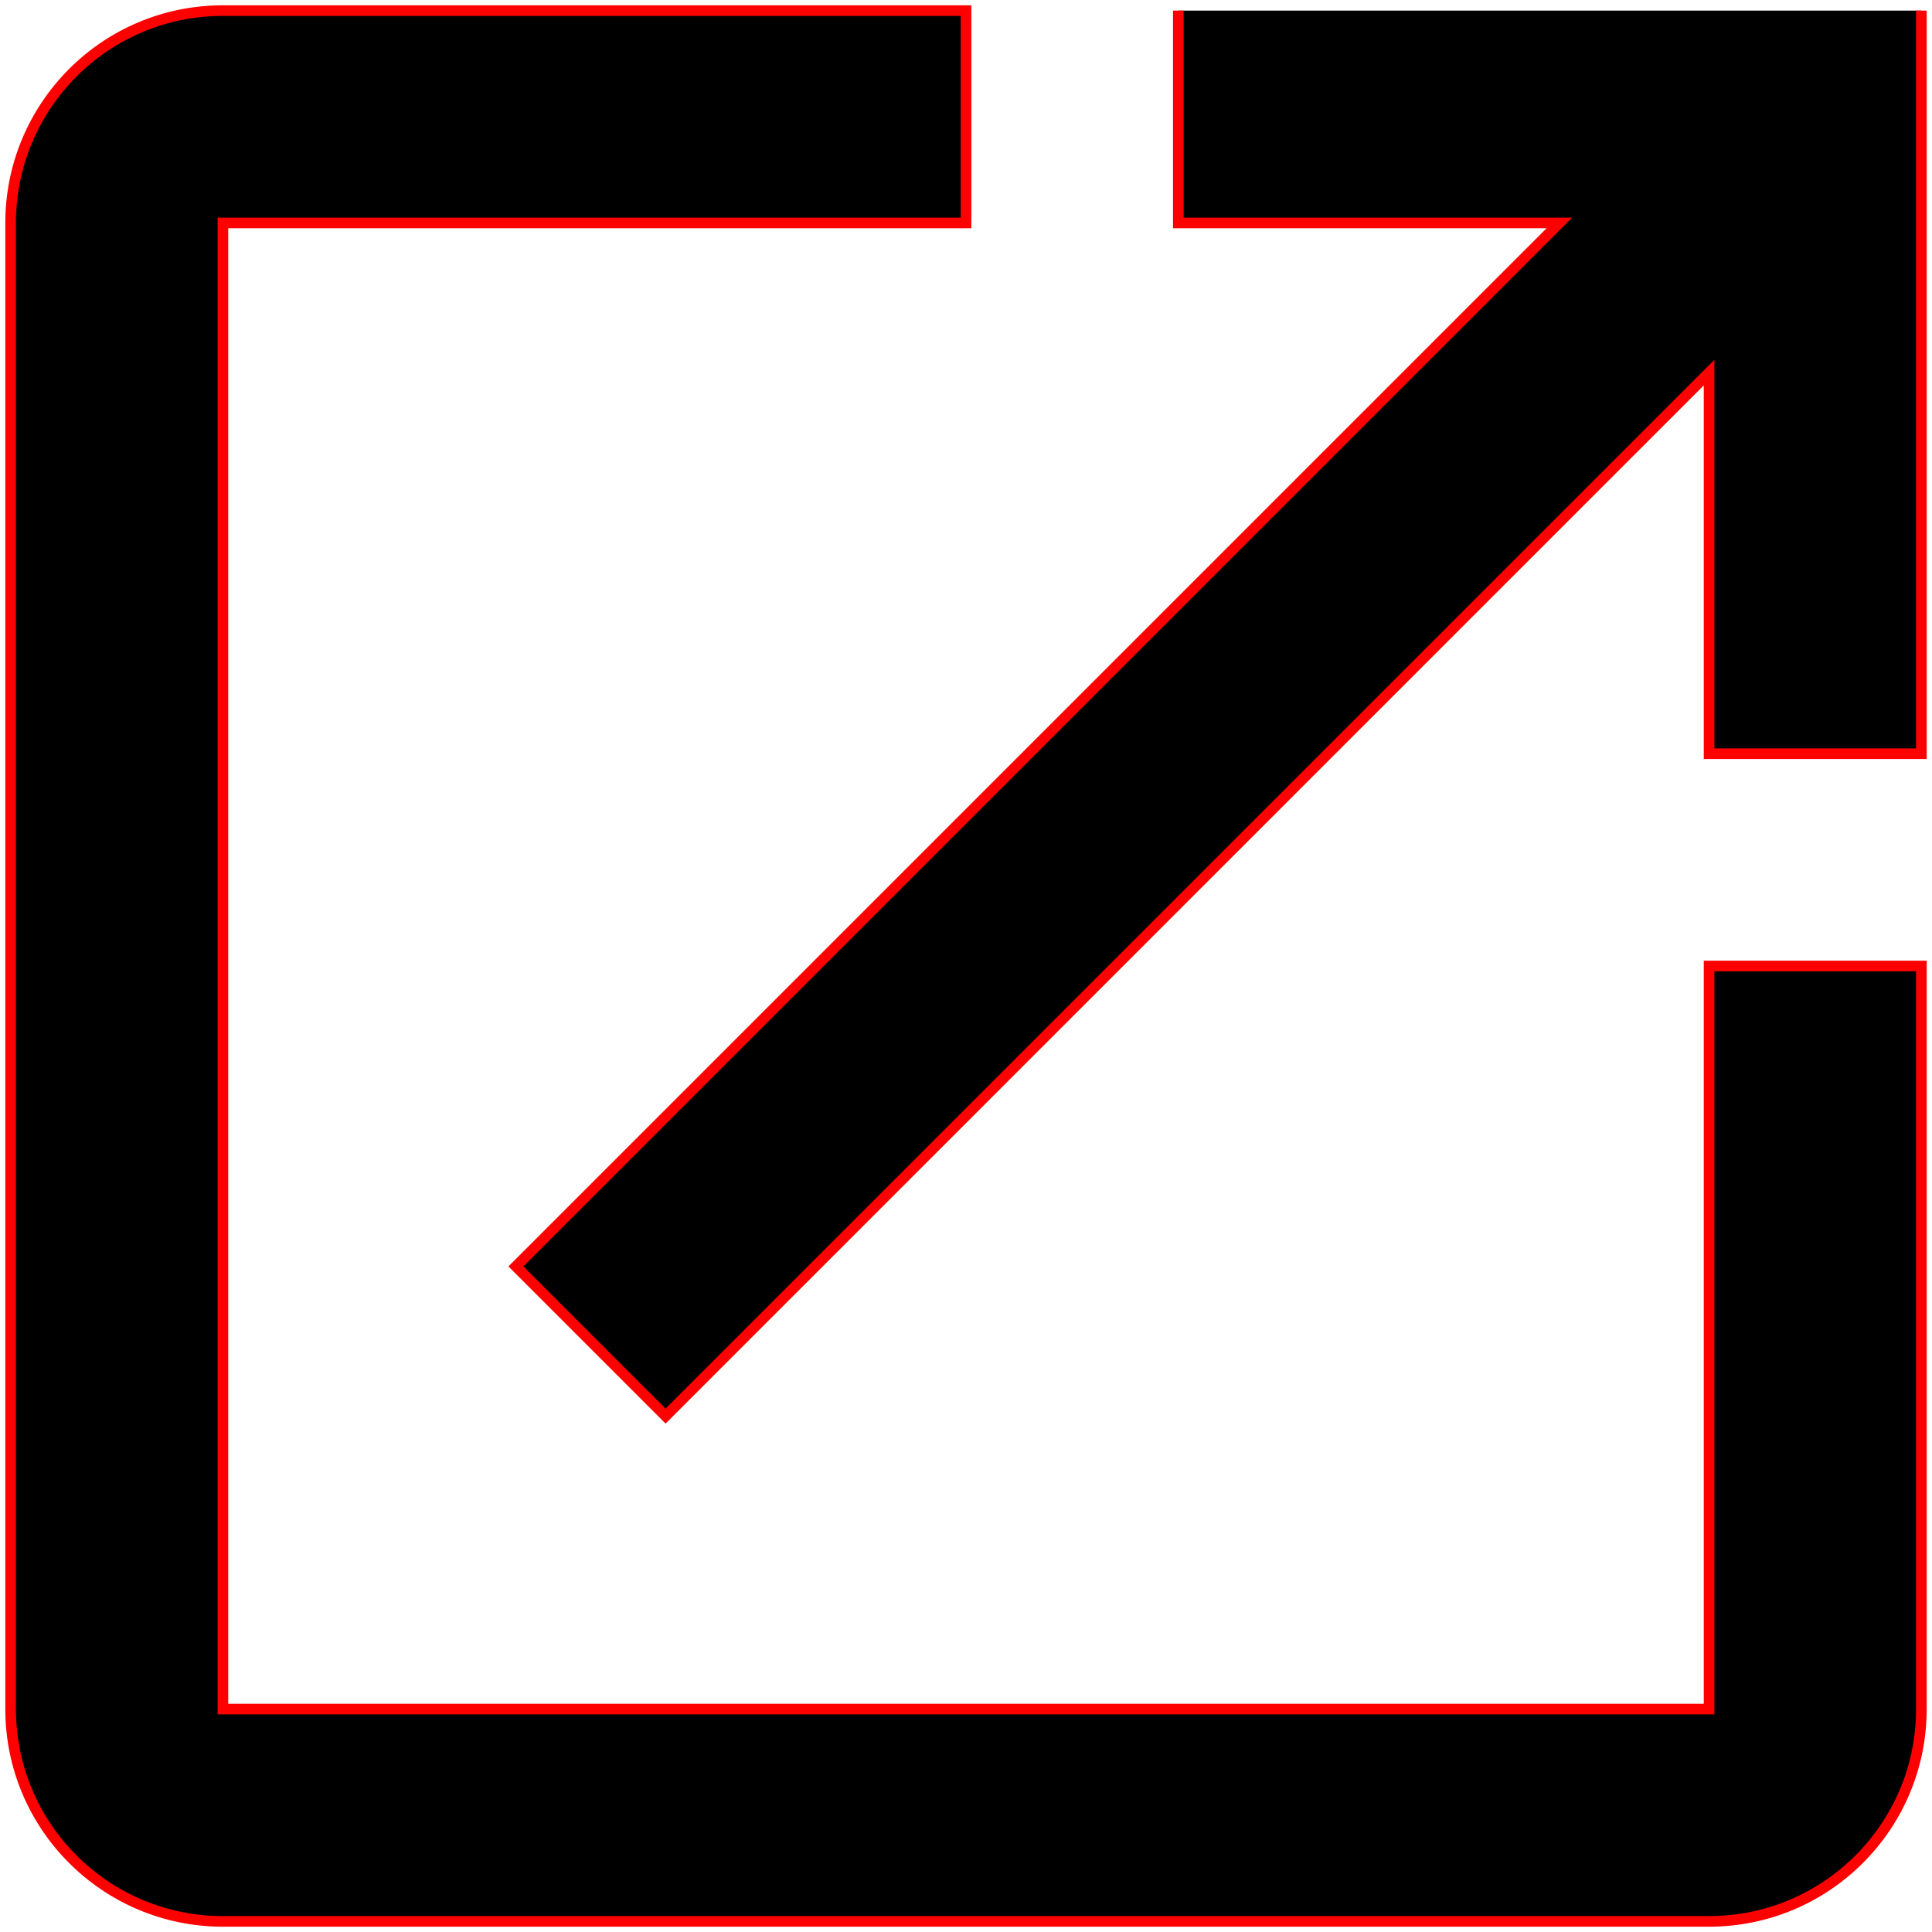
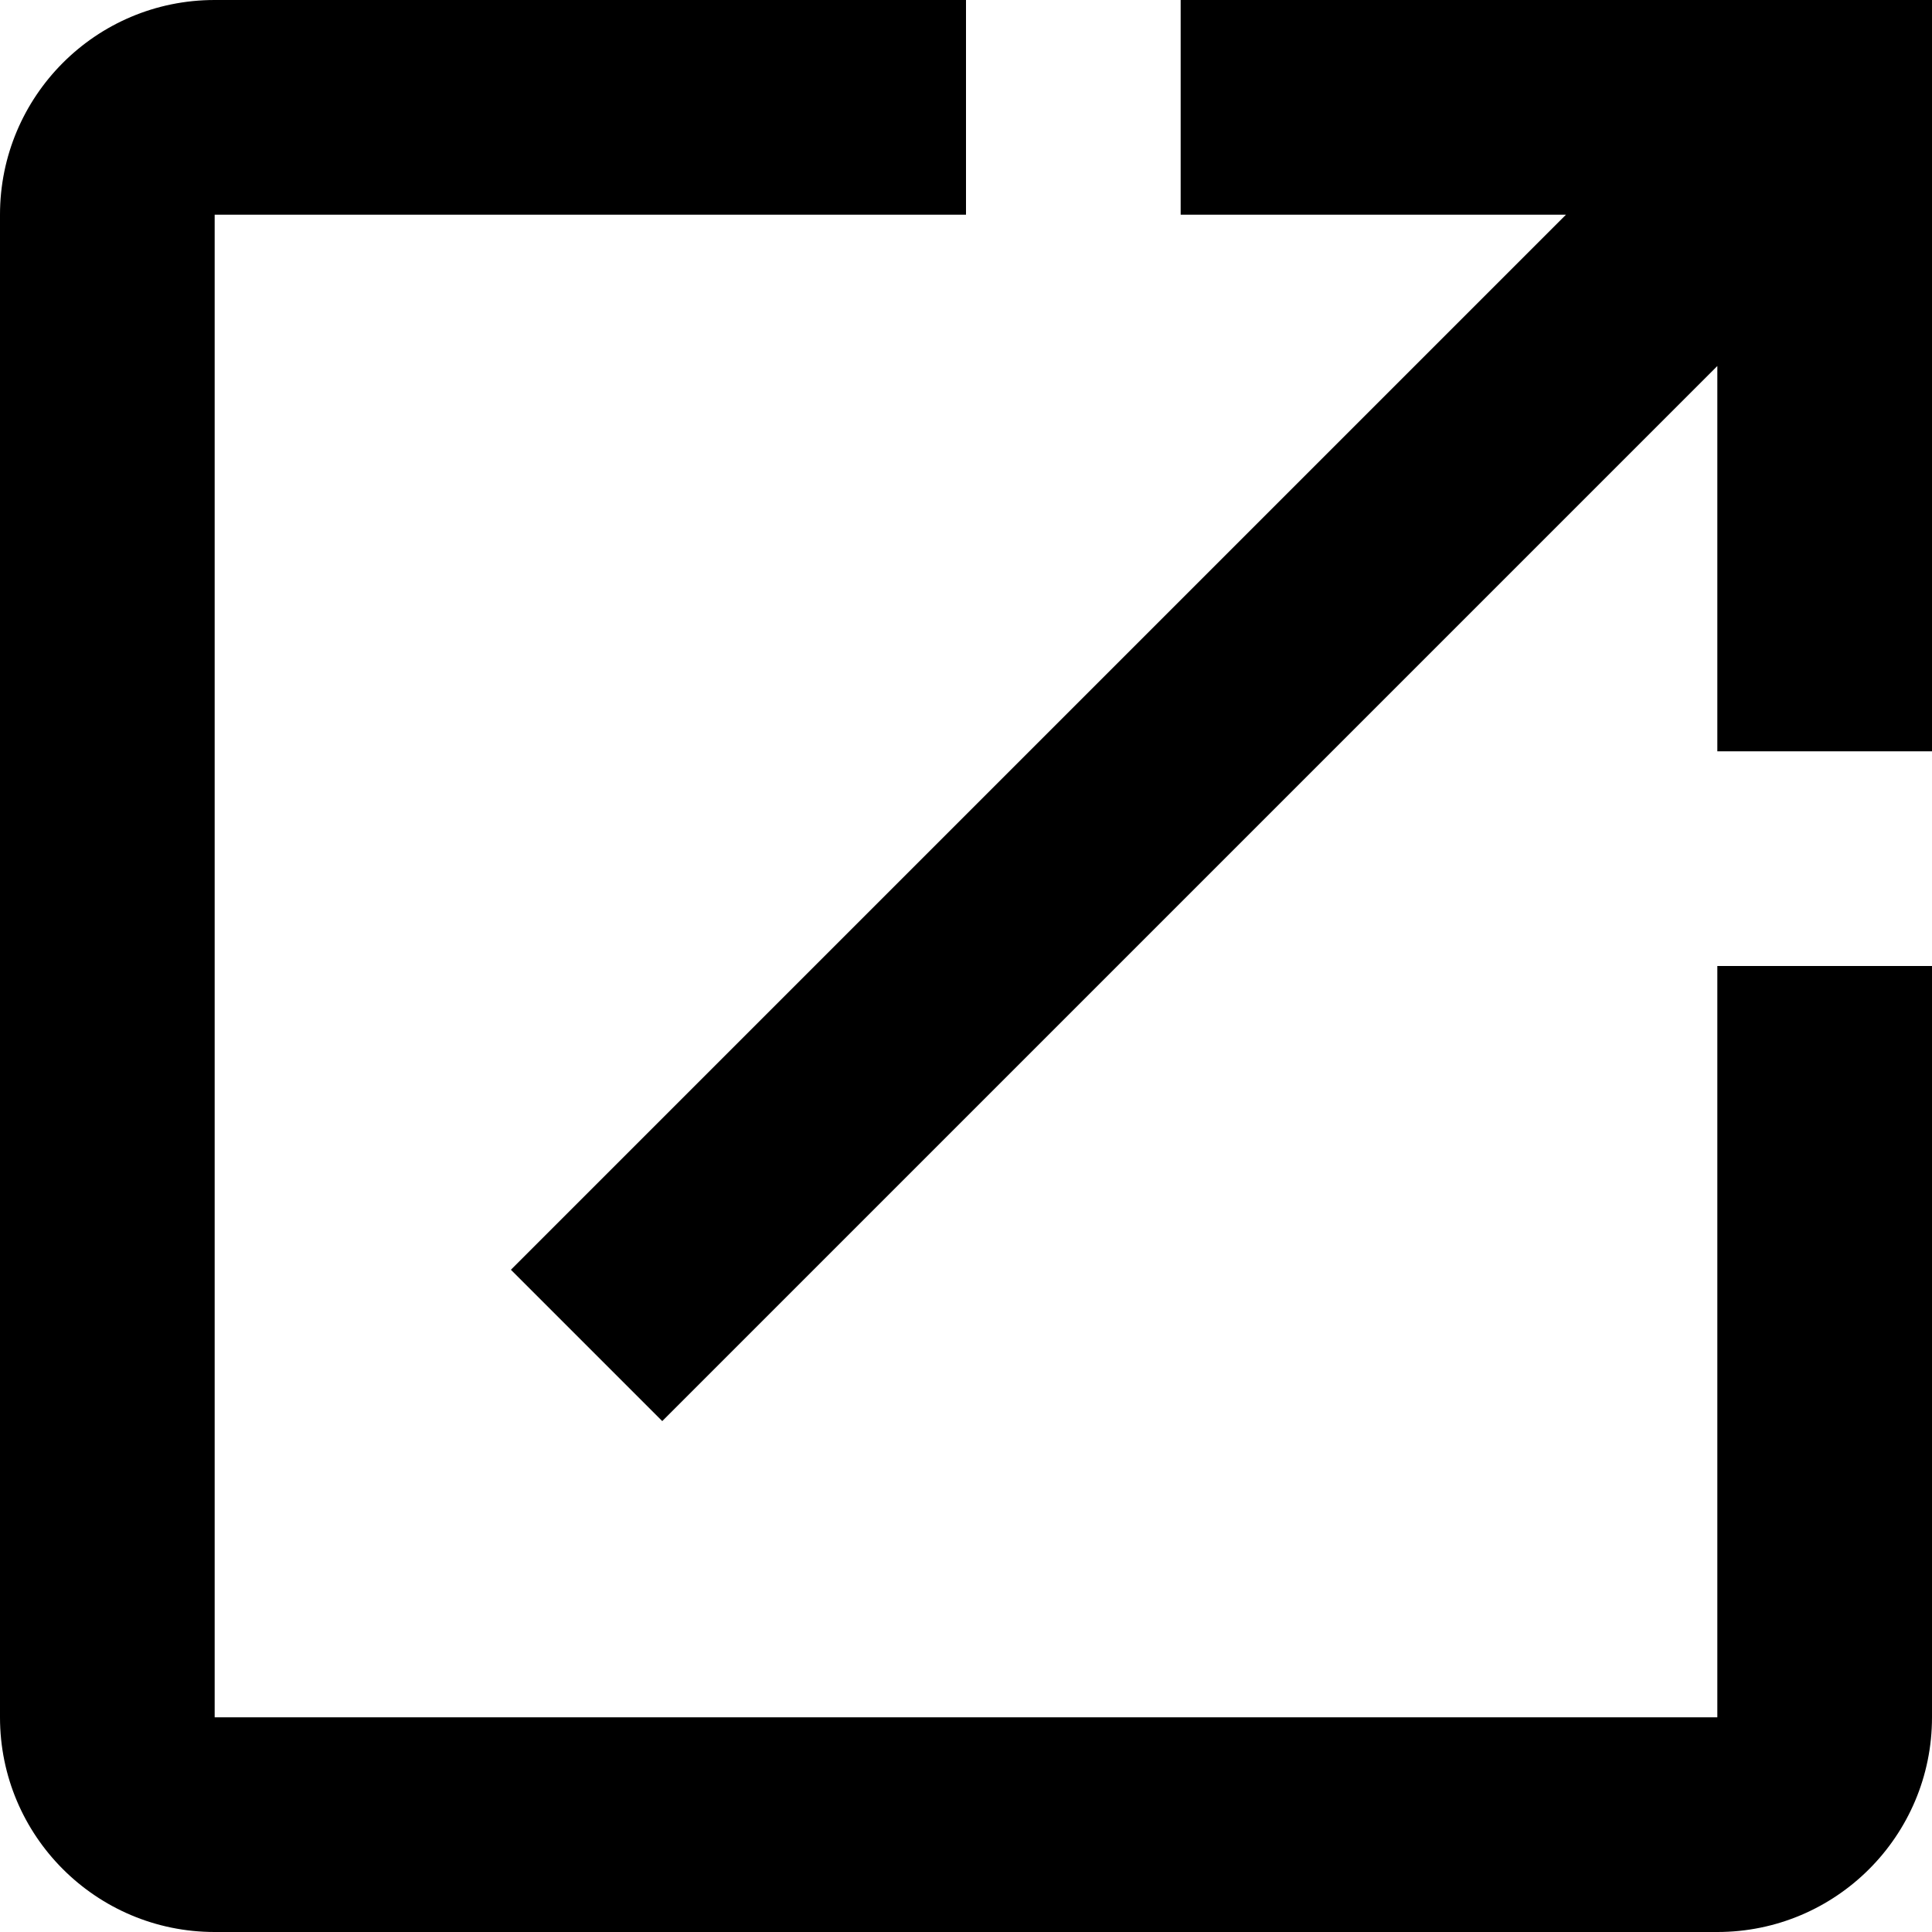
- <svg xmlns="http://www.w3.org/2000/svg" viewBox="2.9 2.9 18.2 18.2">
-   <path d="M14,3V5H17.59L7.76,14.83L9.17,16.24L19,6.41V10H21V3M19,19H5V5H12V3H5C3.89,3 3,3.9 3,5V19A2,2 0 0,0 5,21H19A2,2 0 0,0 21,19V12H19V19Z" stroke="#FF0000" stroke-width="0.1" fill="#000000" />
+ <svg xmlns="http://www.w3.org/2000/svg" viewBox="3 3 18 18">
+   <path d="M14,3V5H17.59L7.76,14.83L9.17,16.24L19,6.41V10H21V3M19,19H5V5H12V3H5C3.89,3 3,3.9 3,5V19A2,2 0 0,0 5,21H19A2,2 0 0,0 21,19V12H19V19Z" fill="#000000" />
</svg>
